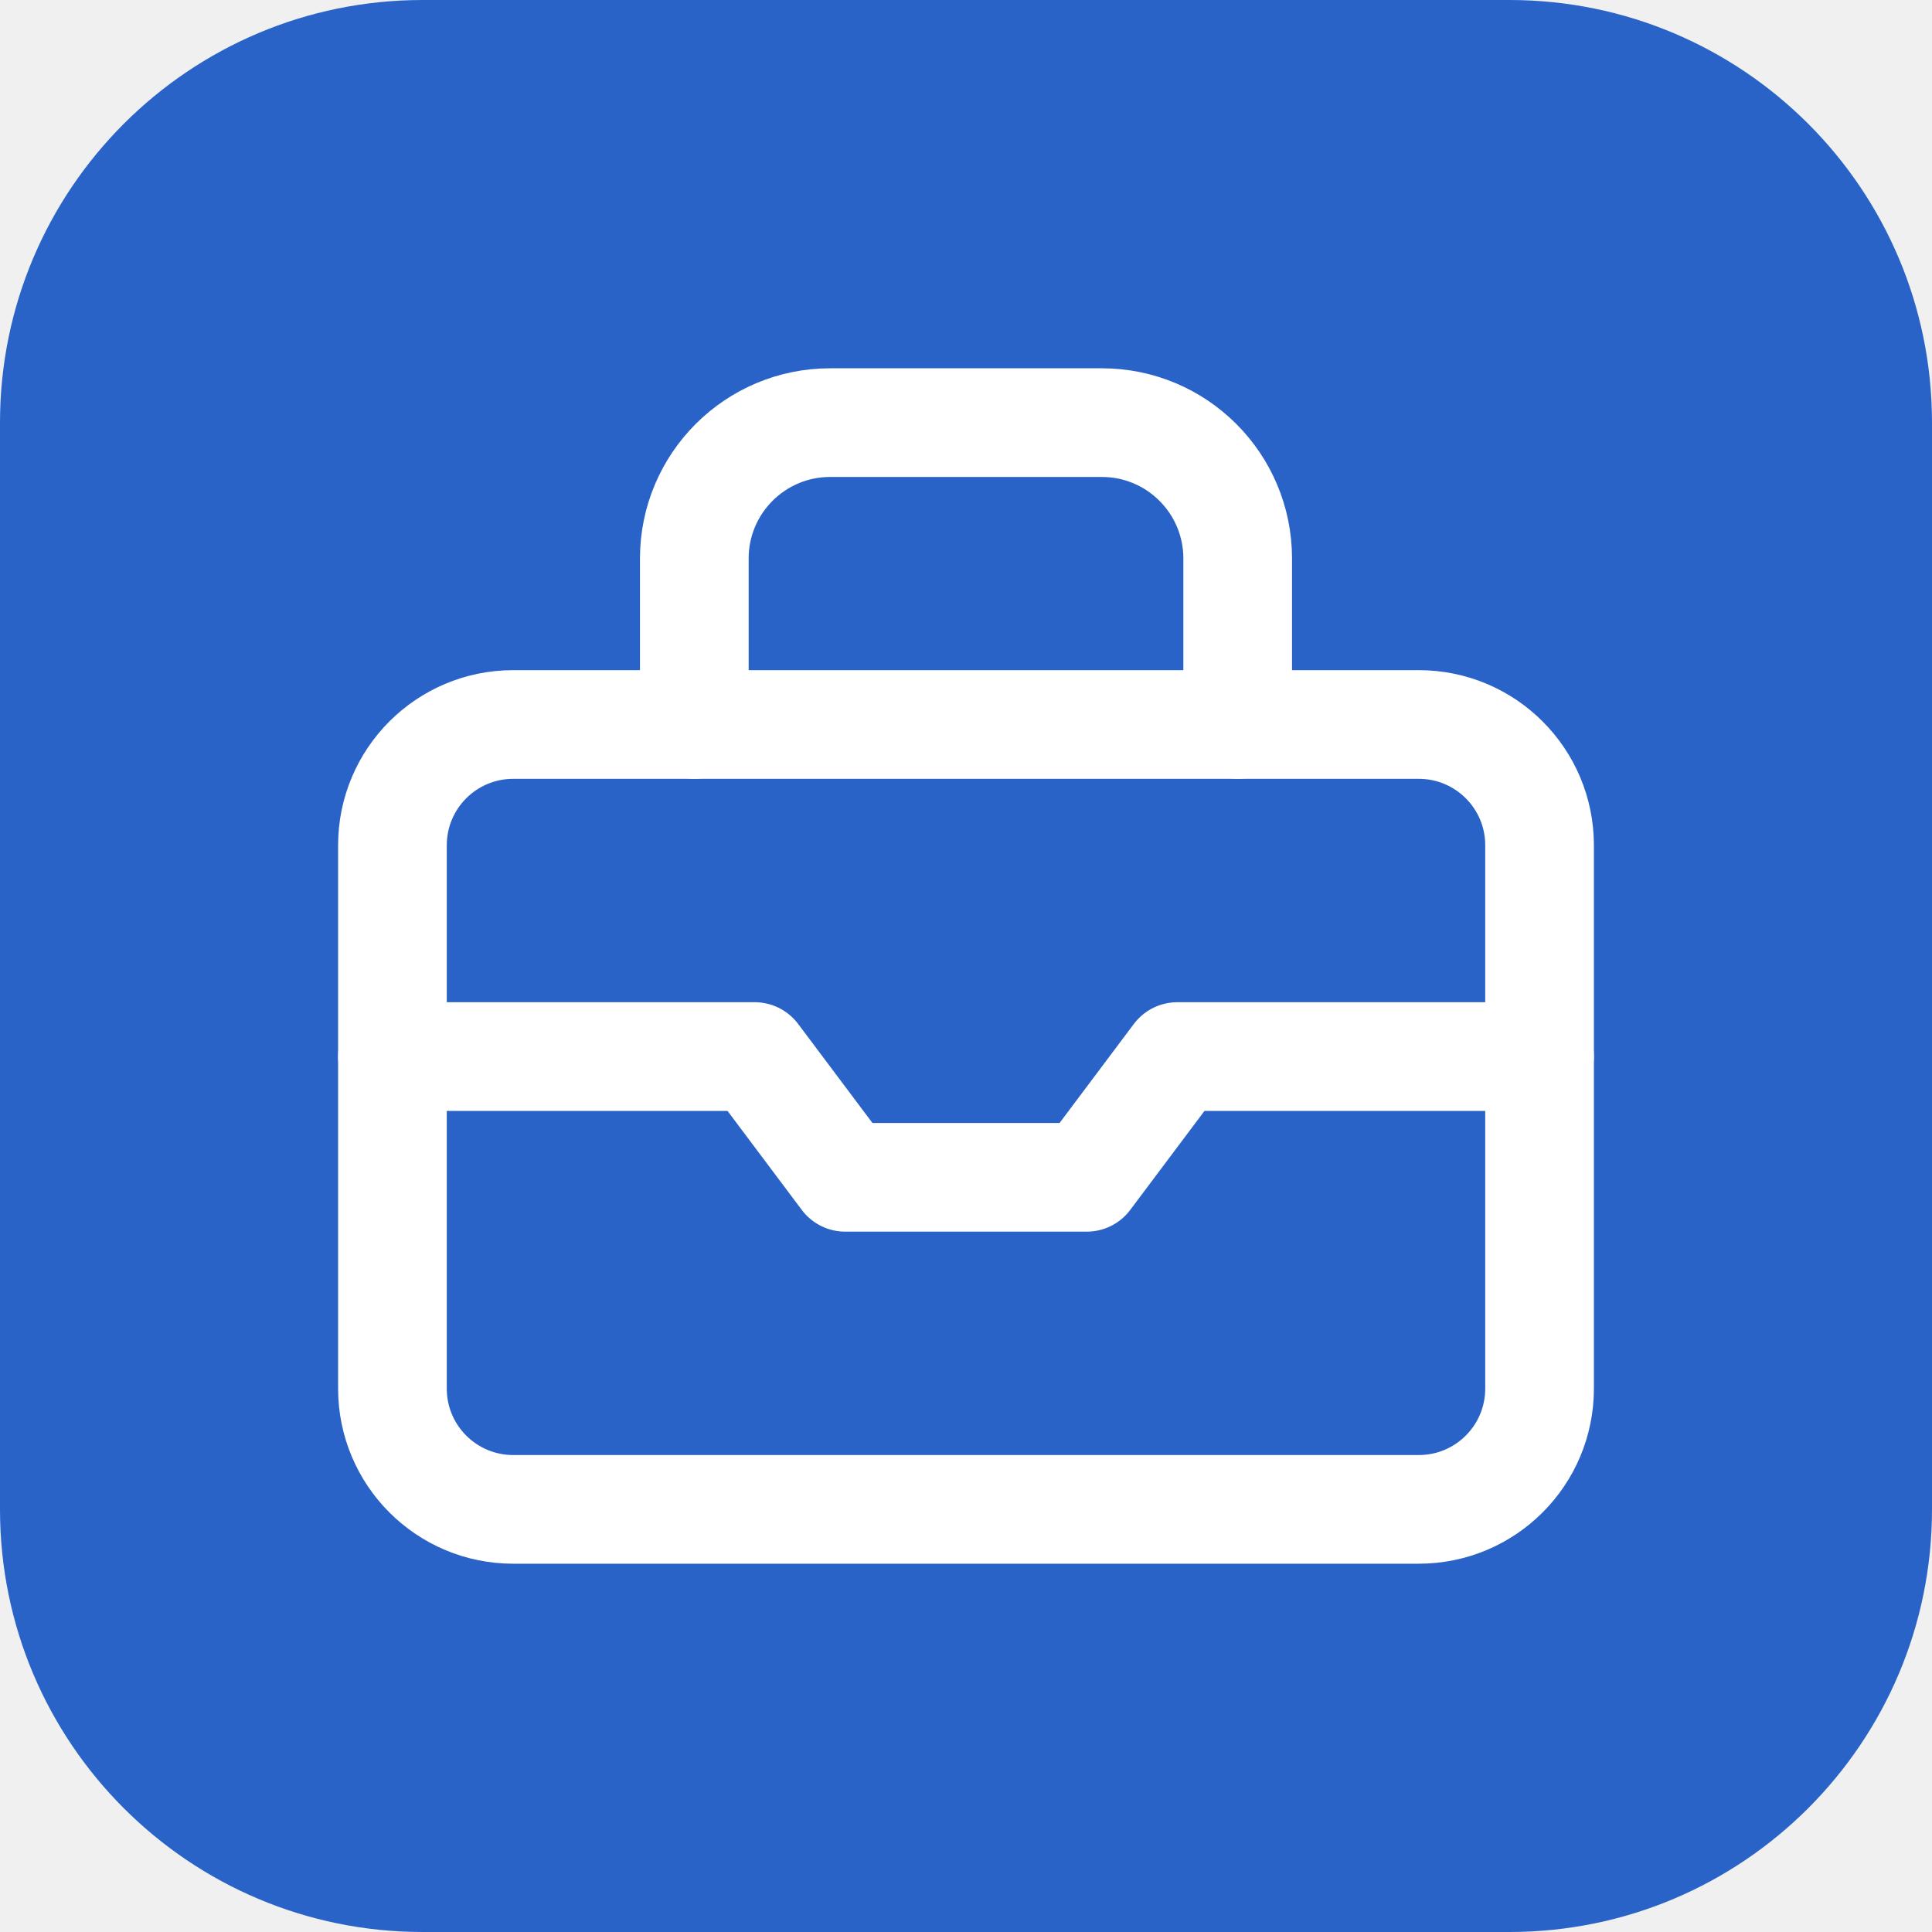
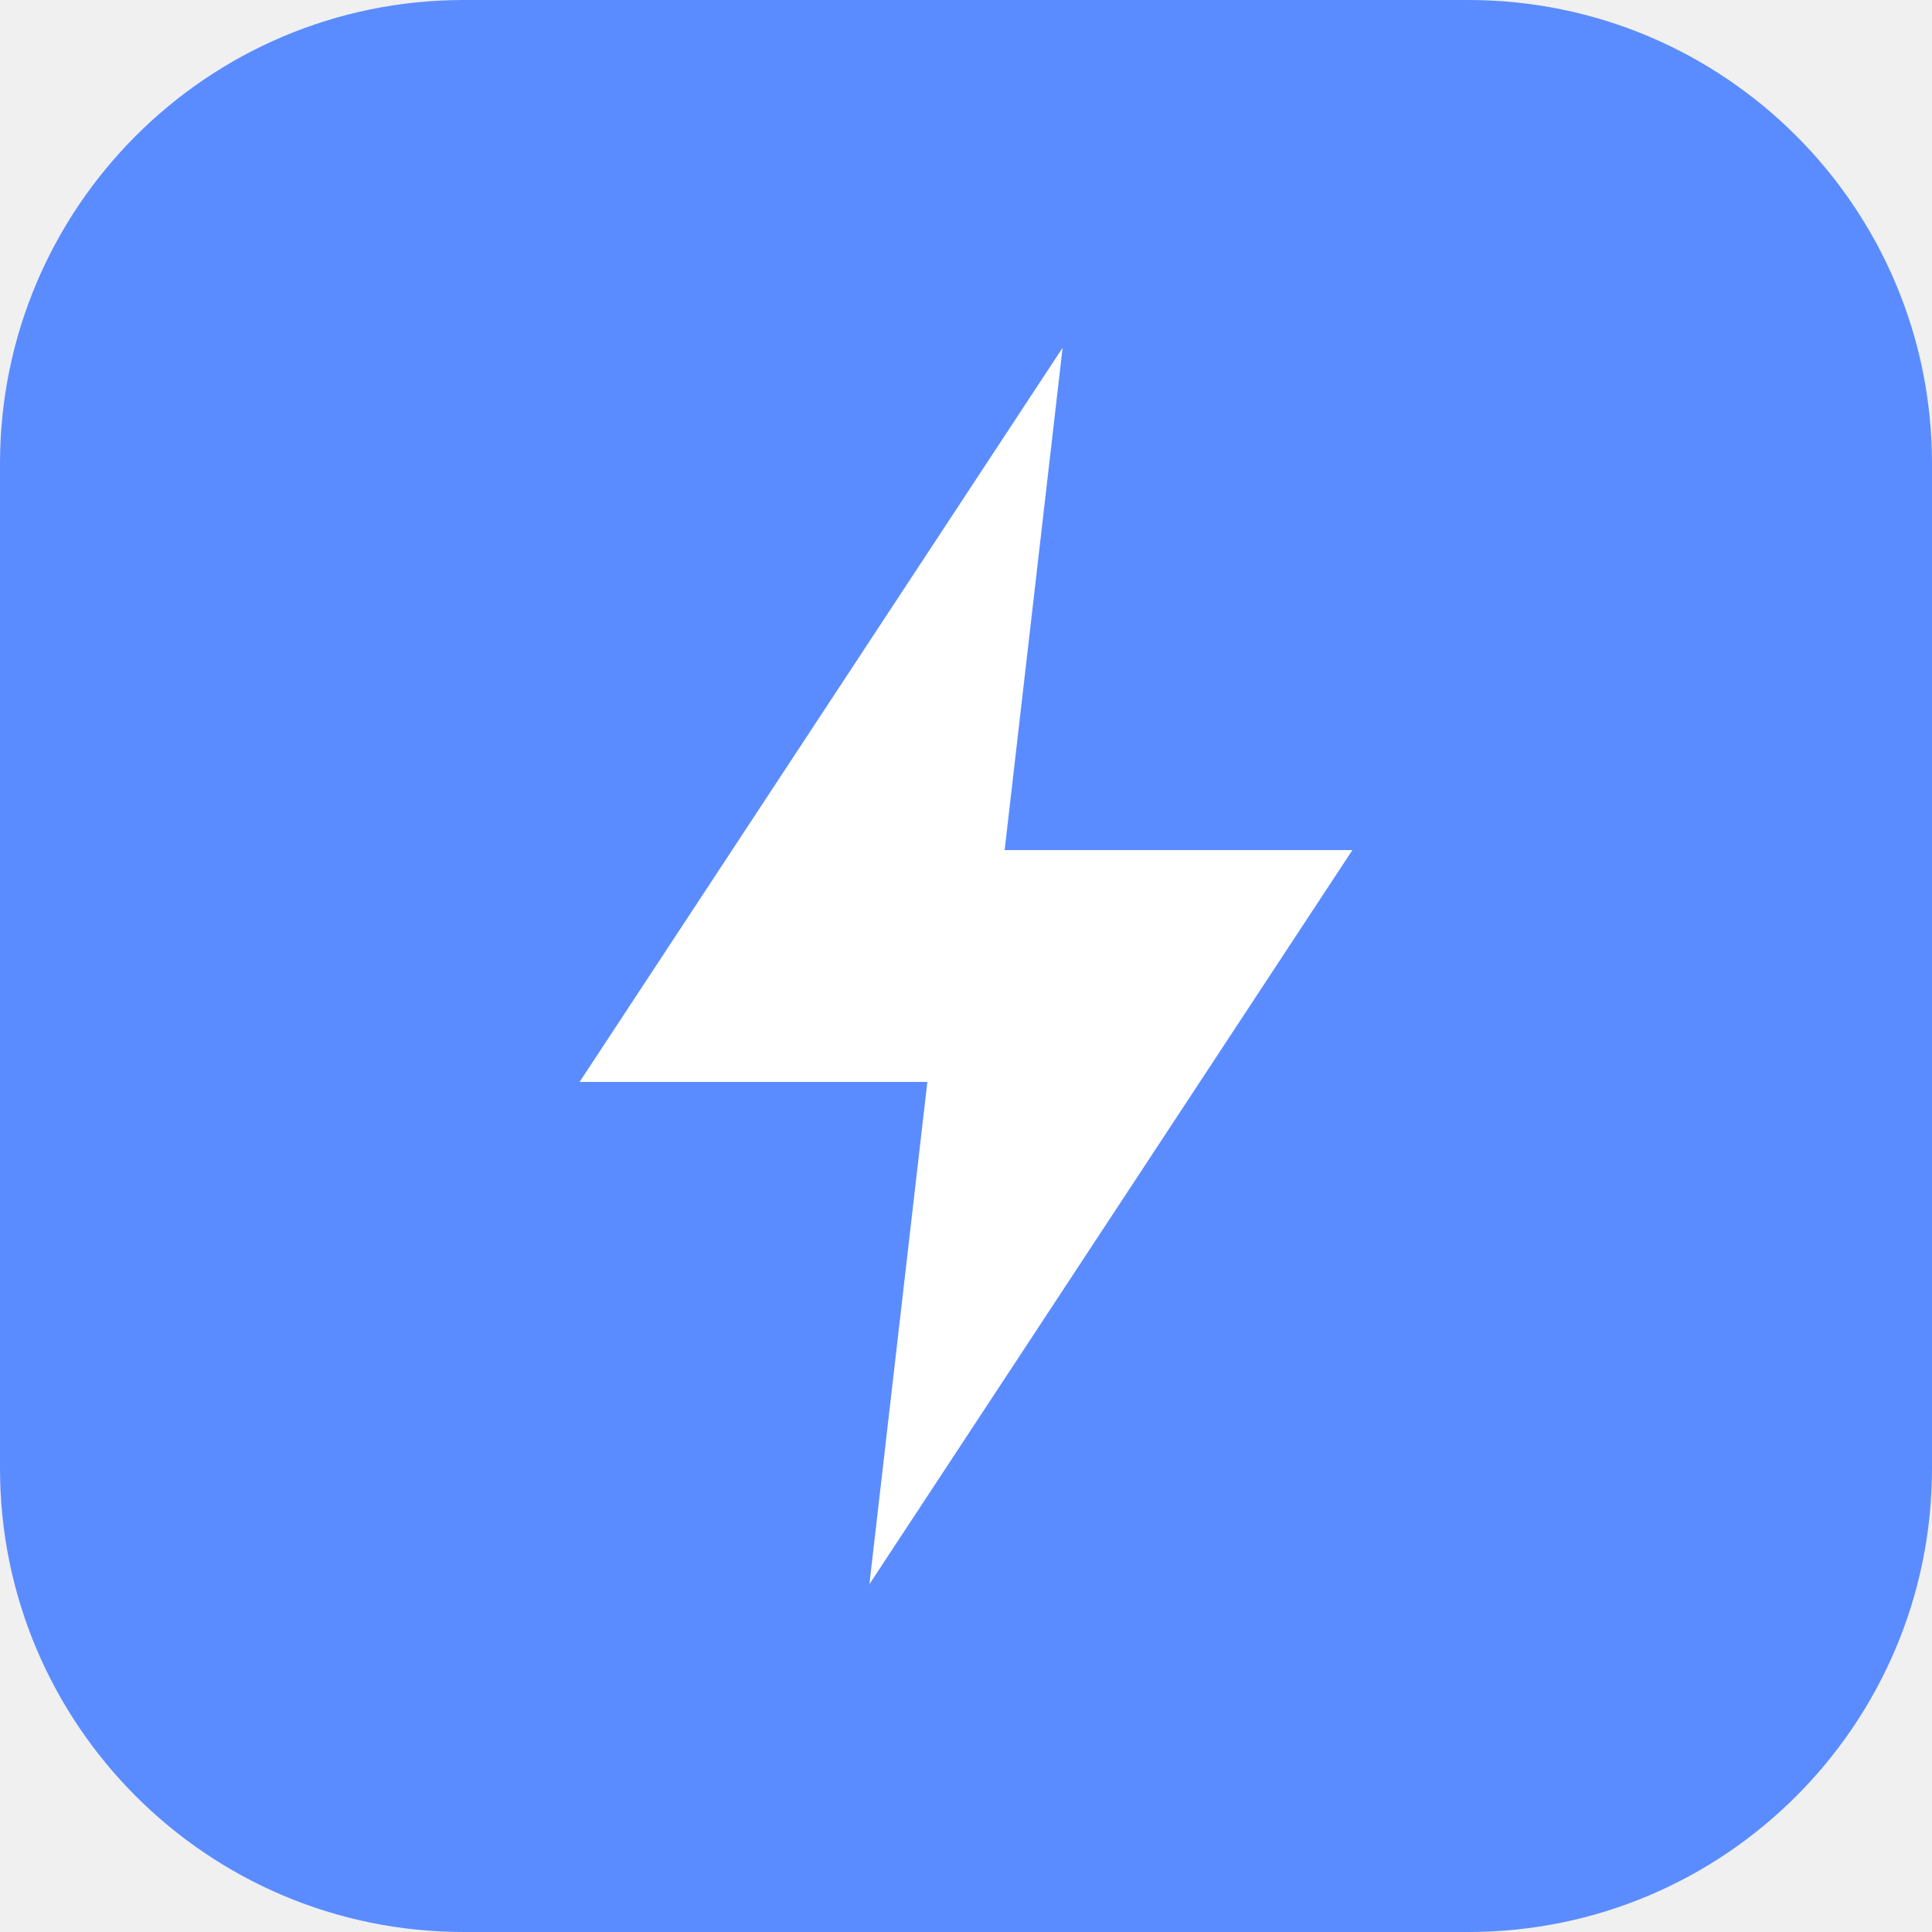
- <svg xmlns="http://www.w3.org/2000/svg" viewBox="0 0 64 64" role="img" aria-label="nTools 工具箱">
-   <rect width="64" height="64" rx="14" fill="#2a63c8" />
-   <g fill="none" stroke="#ffffff" stroke-width="3.6" stroke-linecap="round" stroke-linejoin="round">
-     <rect x="13" y="24" width="38" height="26" rx="4" />
-     <path d="M23 24v-5.5A4.5 4.5 0 0 1 27.5 14h9A4.5 4.5 0 0 1 41 18.5V24" />
-     <path d="M13 35h12l3 4h8l3-4h12" />
-   </g>
+ <svg xmlns="http://www.w3.org/2000/svg" viewBox="0 0 100 100" role="img" aria-label="nTools">
+   <rect width="100" height="100" rx="24" fill="#5b8cff" />
+   <path d="M55 18 30 56h18l-3 26 25-38H52l3-26z" fill="#ffffff" />
</svg>
